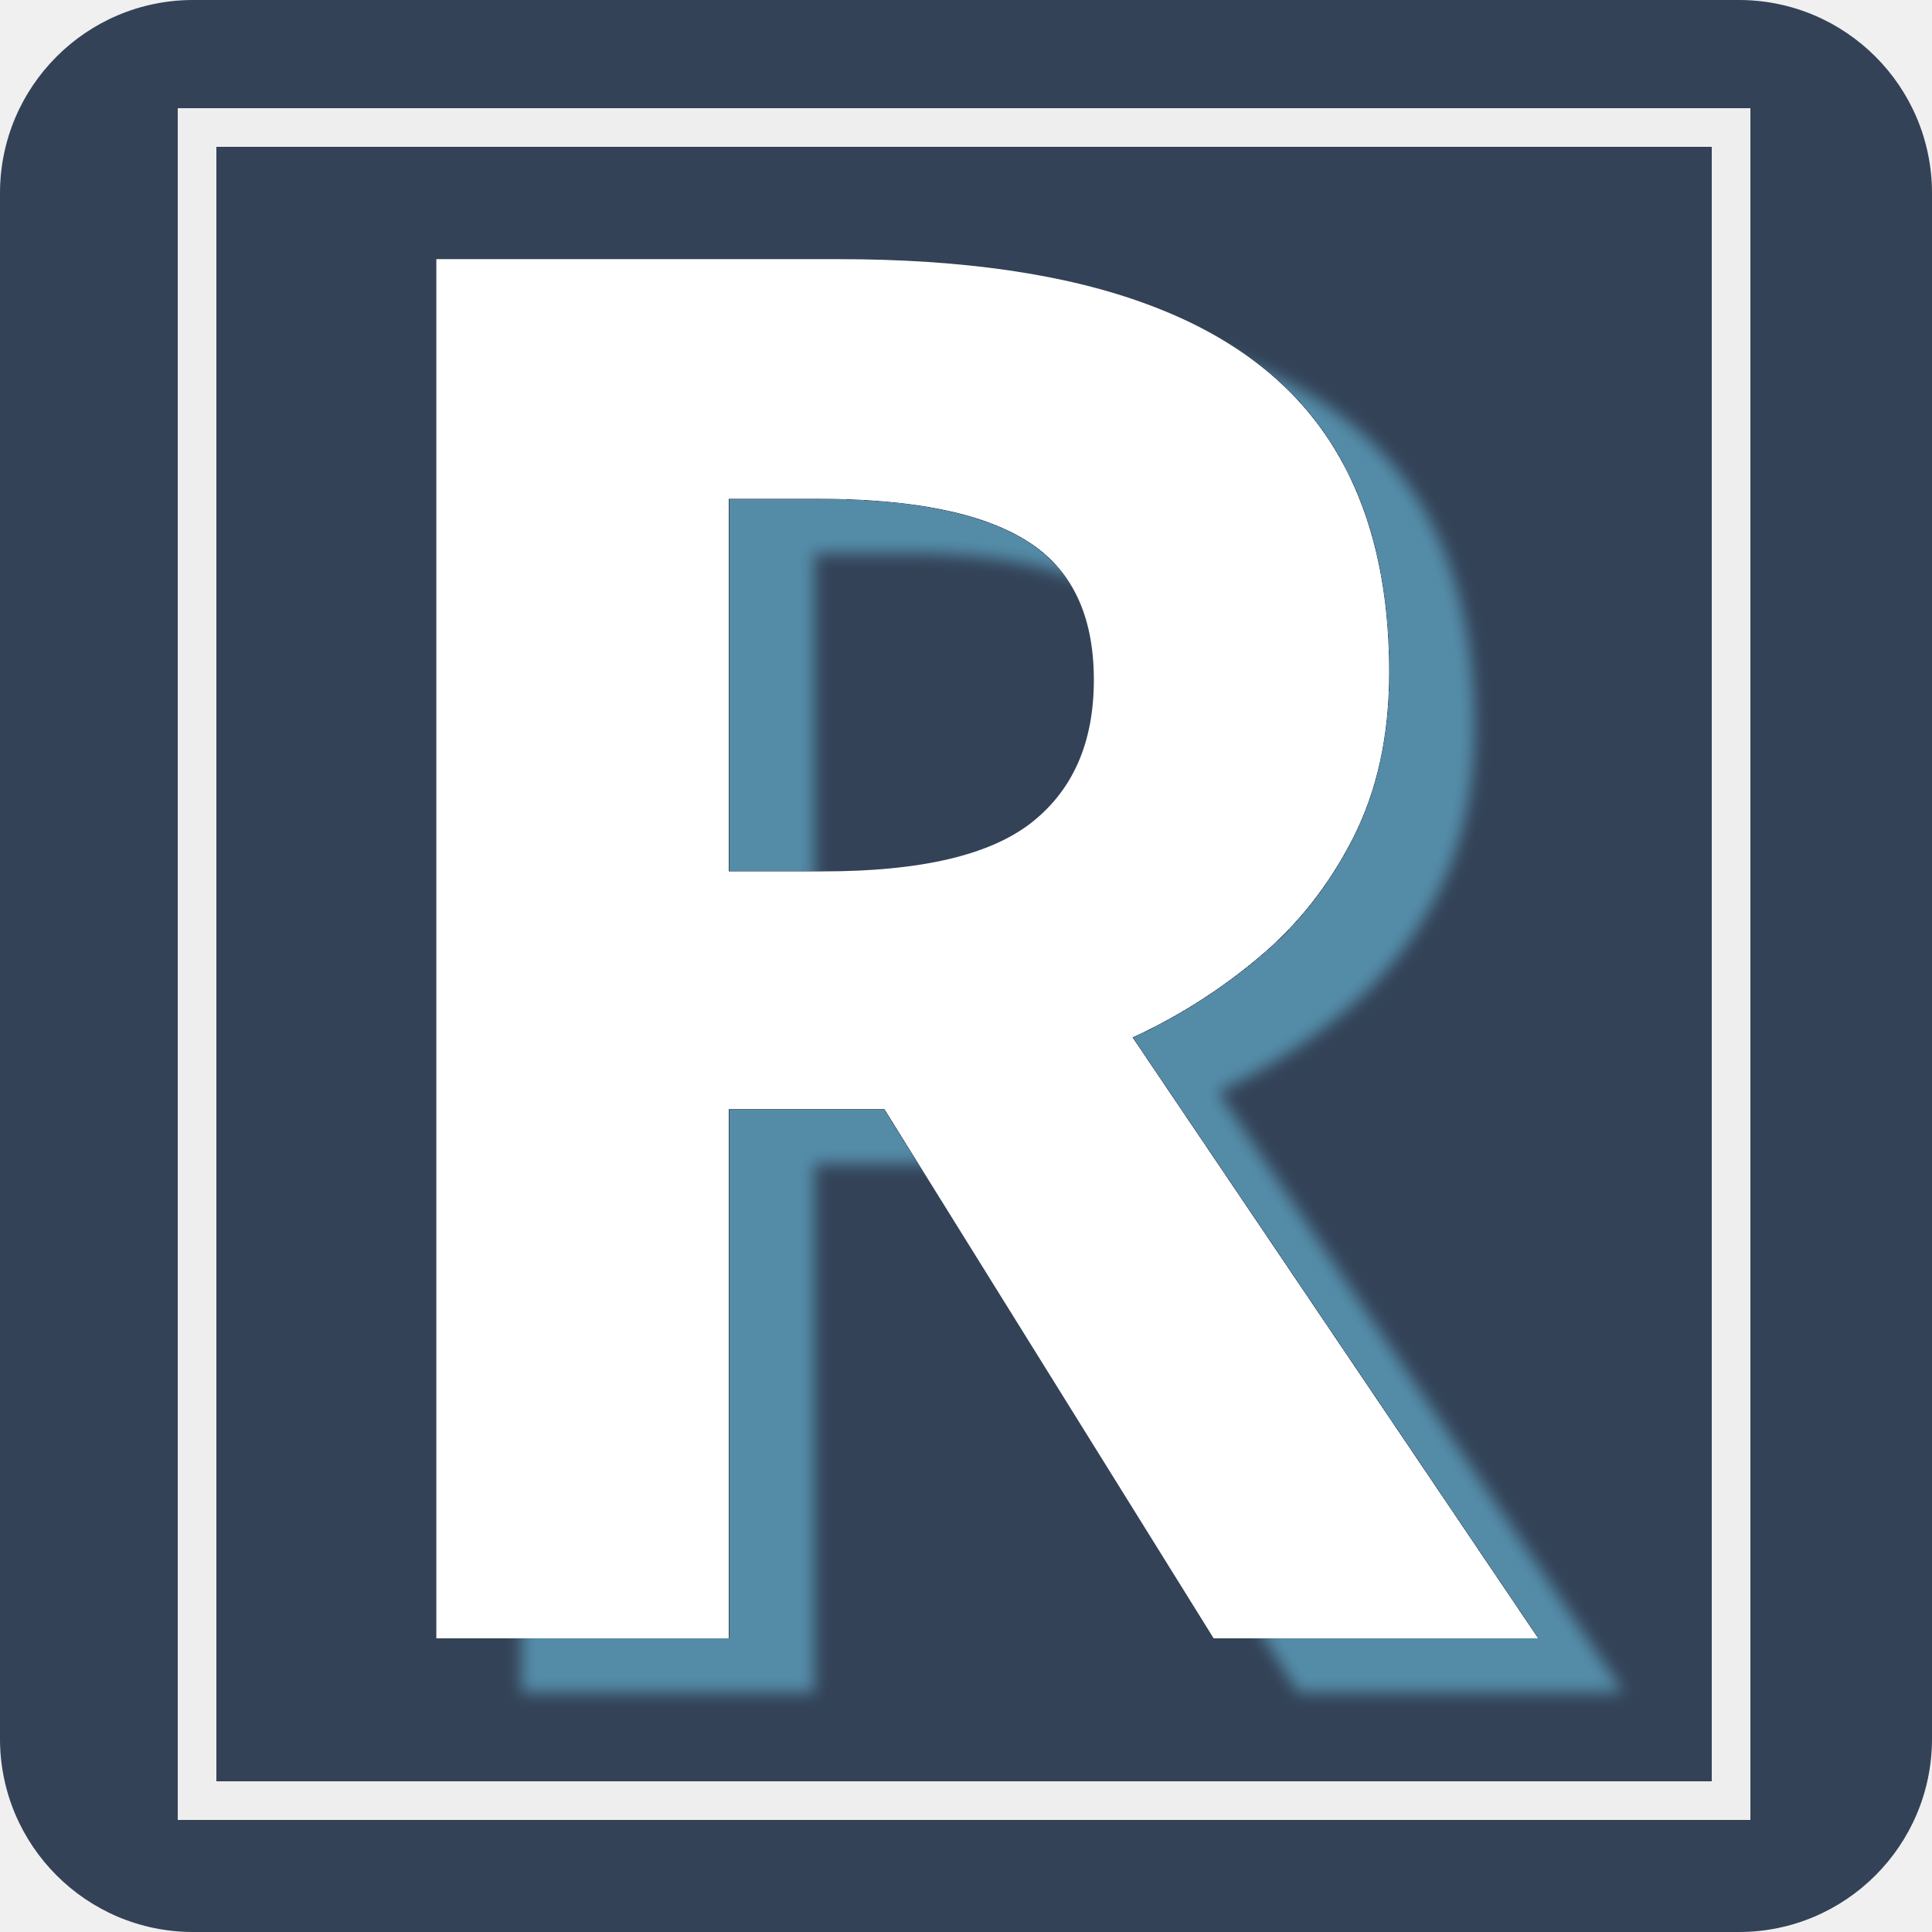
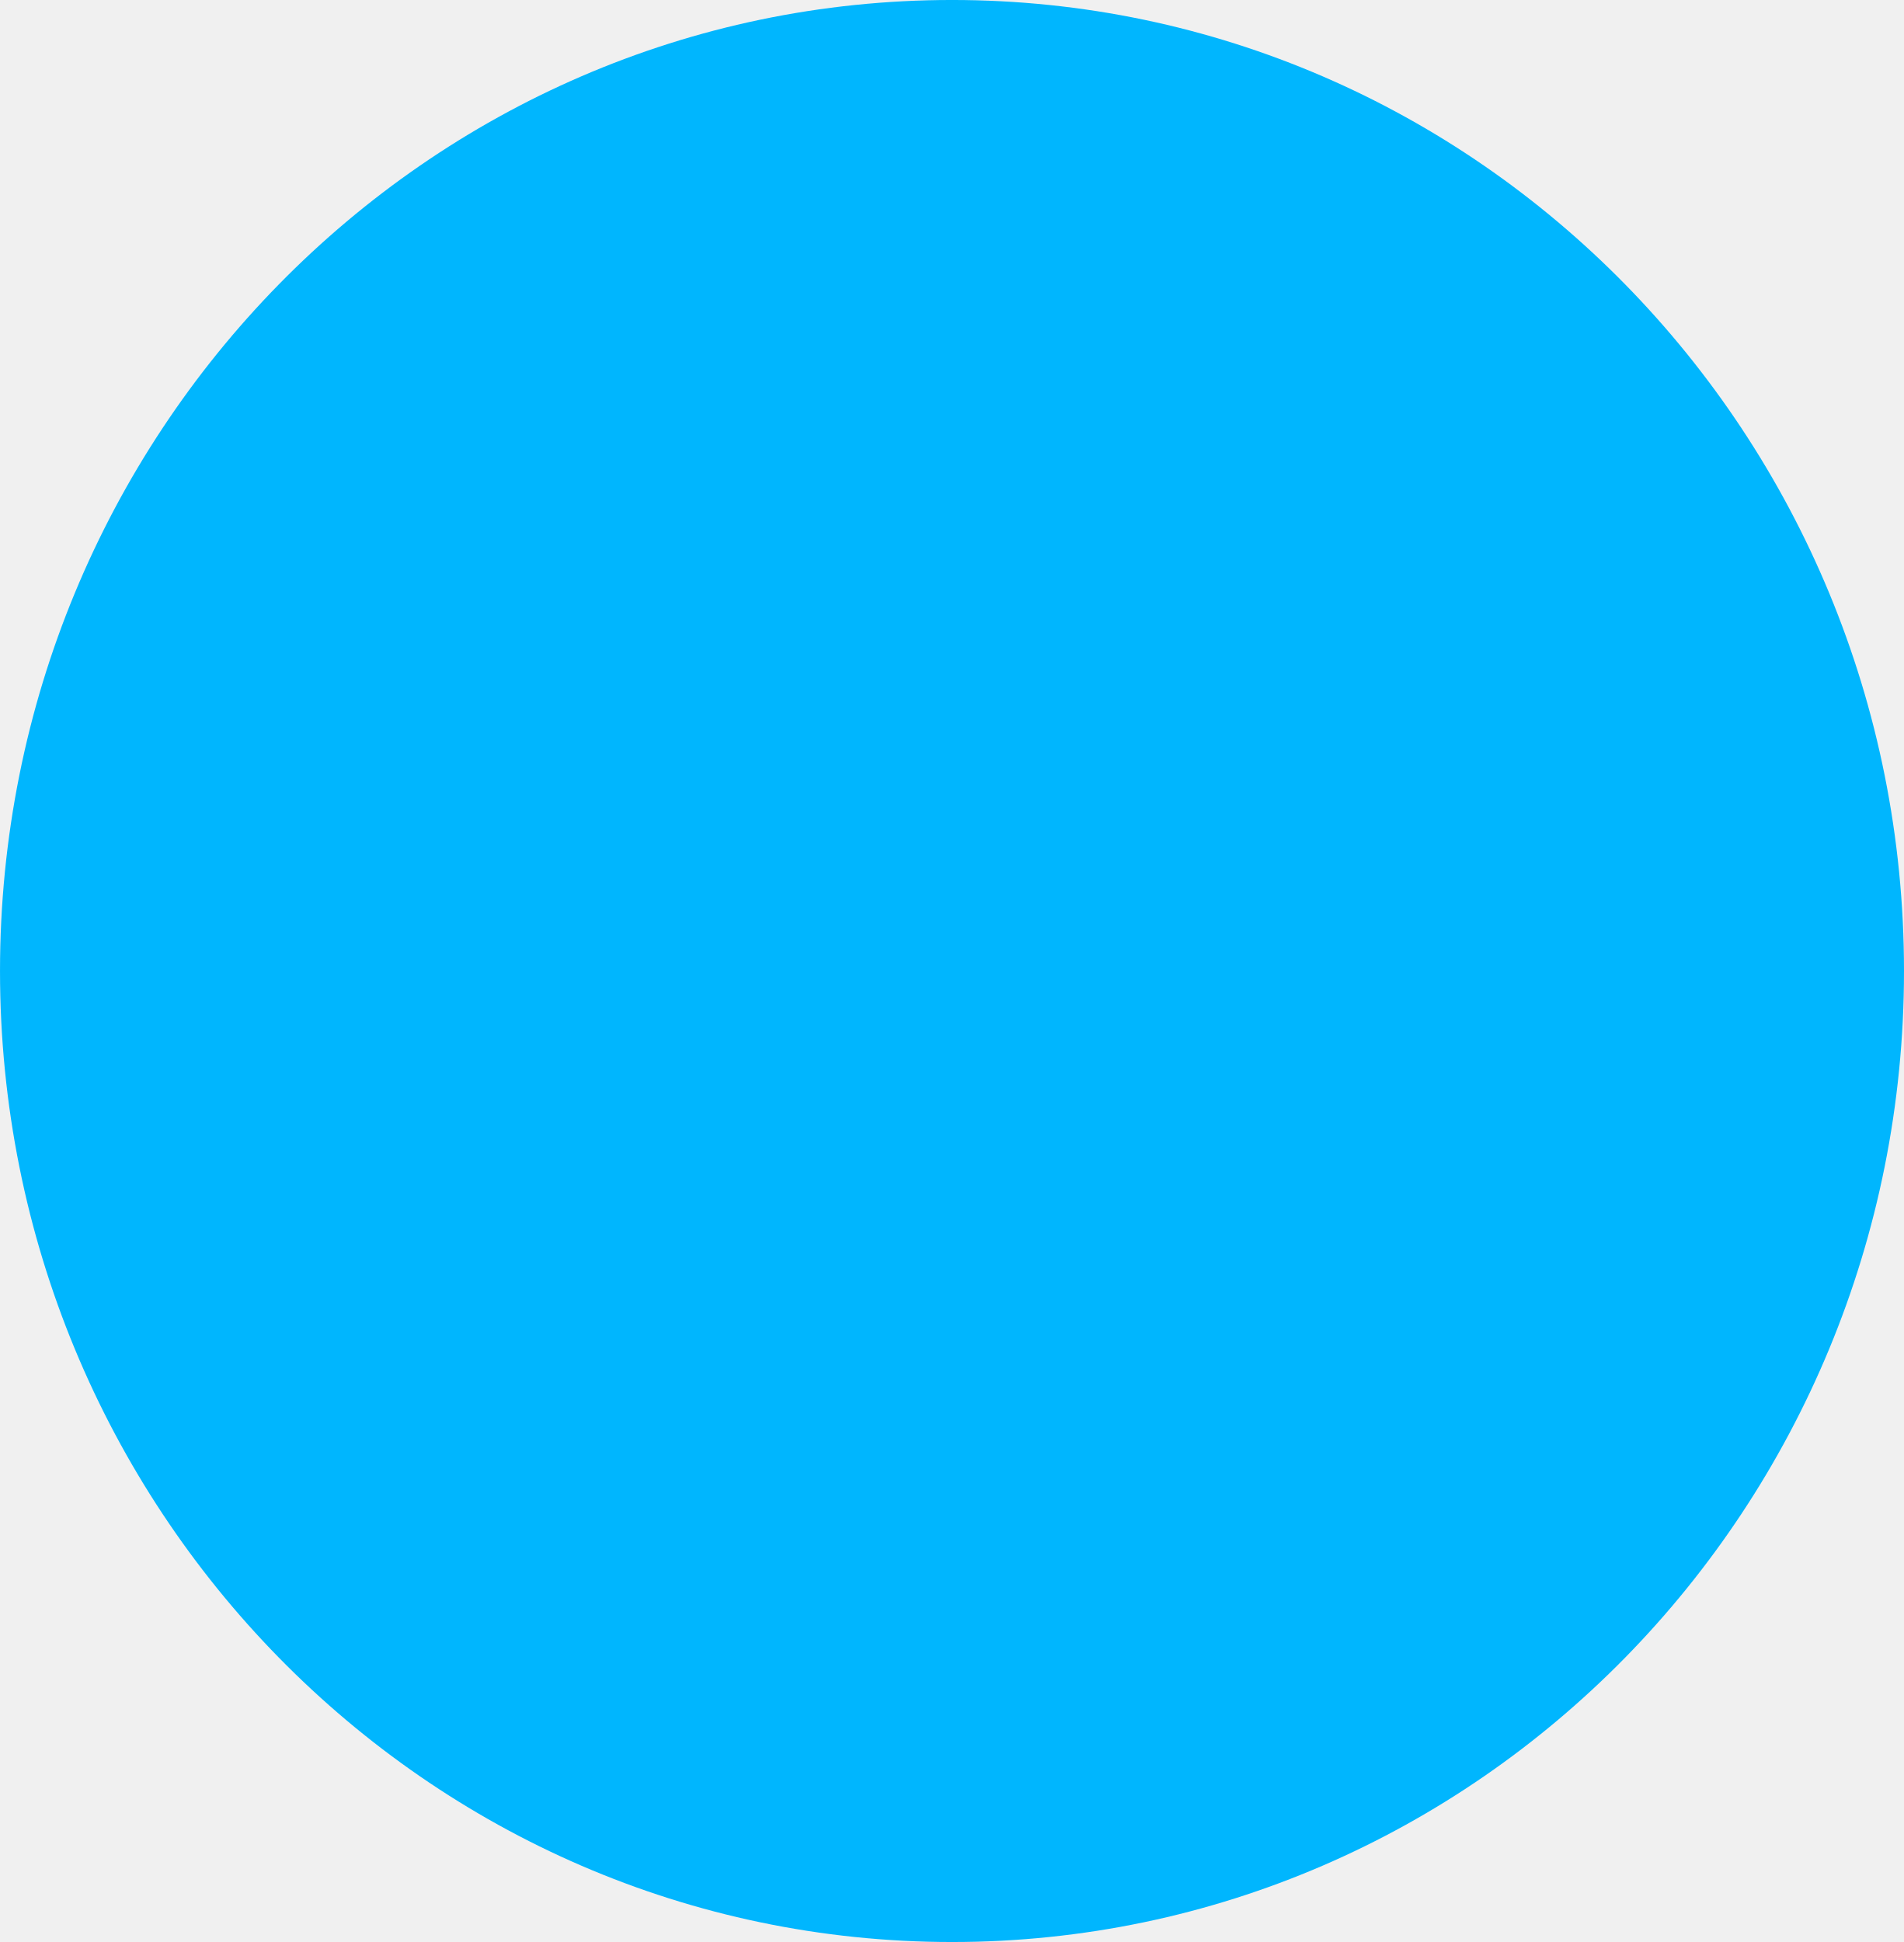
- <svg xmlns="http://www.w3.org/2000/svg" width="54" height="54" viewBox="0 0 500 500" fill="none">
-   <g clip-path="url(#clip0_1_3)">
-     <rect width="500" height="500" rx="50" fill="#334257" />
-     <g filter="url(#filter0_d_1_3)">
-       <path d="M216.926 67.066C249.315 67.066 276.008 70.973 297.004 78.785C318.163 86.598 333.869 98.398 344.123 114.186C354.377 129.973 359.504 149.911 359.504 174C359.504 190.276 356.411 204.518 350.227 216.725C344.042 228.932 335.904 239.267 325.812 247.73C315.721 256.194 304.816 263.111 293.098 268.482L398.078 424H314.094L228.889 287.037H188.605V424H112.922V67.066H216.926ZM211.555 129.078H188.605V225.514H213.02C238.085 225.514 255.988 221.363 266.73 213.062C277.635 204.599 283.088 192.229 283.088 175.953C283.088 159.026 277.229 146.982 265.51 139.82C253.954 132.659 235.969 129.078 211.555 129.078Z" fill="white" />
-     </g>
-     <rect x="51" y="33" width="397" height="433" stroke="#EEEEEE" stroke-width="10" />
+ <svg xmlns="http://www.w3.org/2000/svg" width="83.662mm" height="85.335mm" viewBox="0 0 83.662 85.335" version="1.1" id="svg1">
+   <defs id="defs1" />
+   <g id="layer1" transform="translate(-72.36761,-92.44647)">
+     <ellipse style="fill:#00b6fe;fill-opacity:1;stroke-width:0.265" id="path1" cx="114.199" cy="135.114" rx="41.831" ry="42.668" />
  </g>
-   <defs>
-     <filter id="filter0_d_1_3" x="112.922" y="67.066" width="311.156" height="374.934" filterUnits="userSpaceOnUse" color-interpolation-filters="sRGB">
-       <feFlood flood-opacity="0" result="BackgroundImageFix" />
-       <feColorMatrix in="SourceAlpha" type="matrix" values="0 0 0 0 0 0 0 0 0 0 0 0 0 0 0 0 0 0 127 0" result="hardAlpha" />
-       <feOffset dx="22" dy="14" />
-       <feGaussianBlur stdDeviation="2" />
-       <feComposite in2="hardAlpha" operator="out" />
-       <feColorMatrix type="matrix" values="0 0 0 0 0.329 0 0 0 0 0.549 0 0 0 0 0.659 0 0 0 1 0" />
-       <feBlend mode="normal" in2="BackgroundImageFix" result="effect1_dropShadow_1_3" />
-       <feBlend mode="normal" in="SourceGraphic" in2="effect1_dropShadow_1_3" result="shape" />
-     </filter>
-     <clipPath id="clip0_1_3">
-       <rect width="500" height="500" rx="50" fill="white" />
-     </clipPath>
-   </defs>
</svg>
